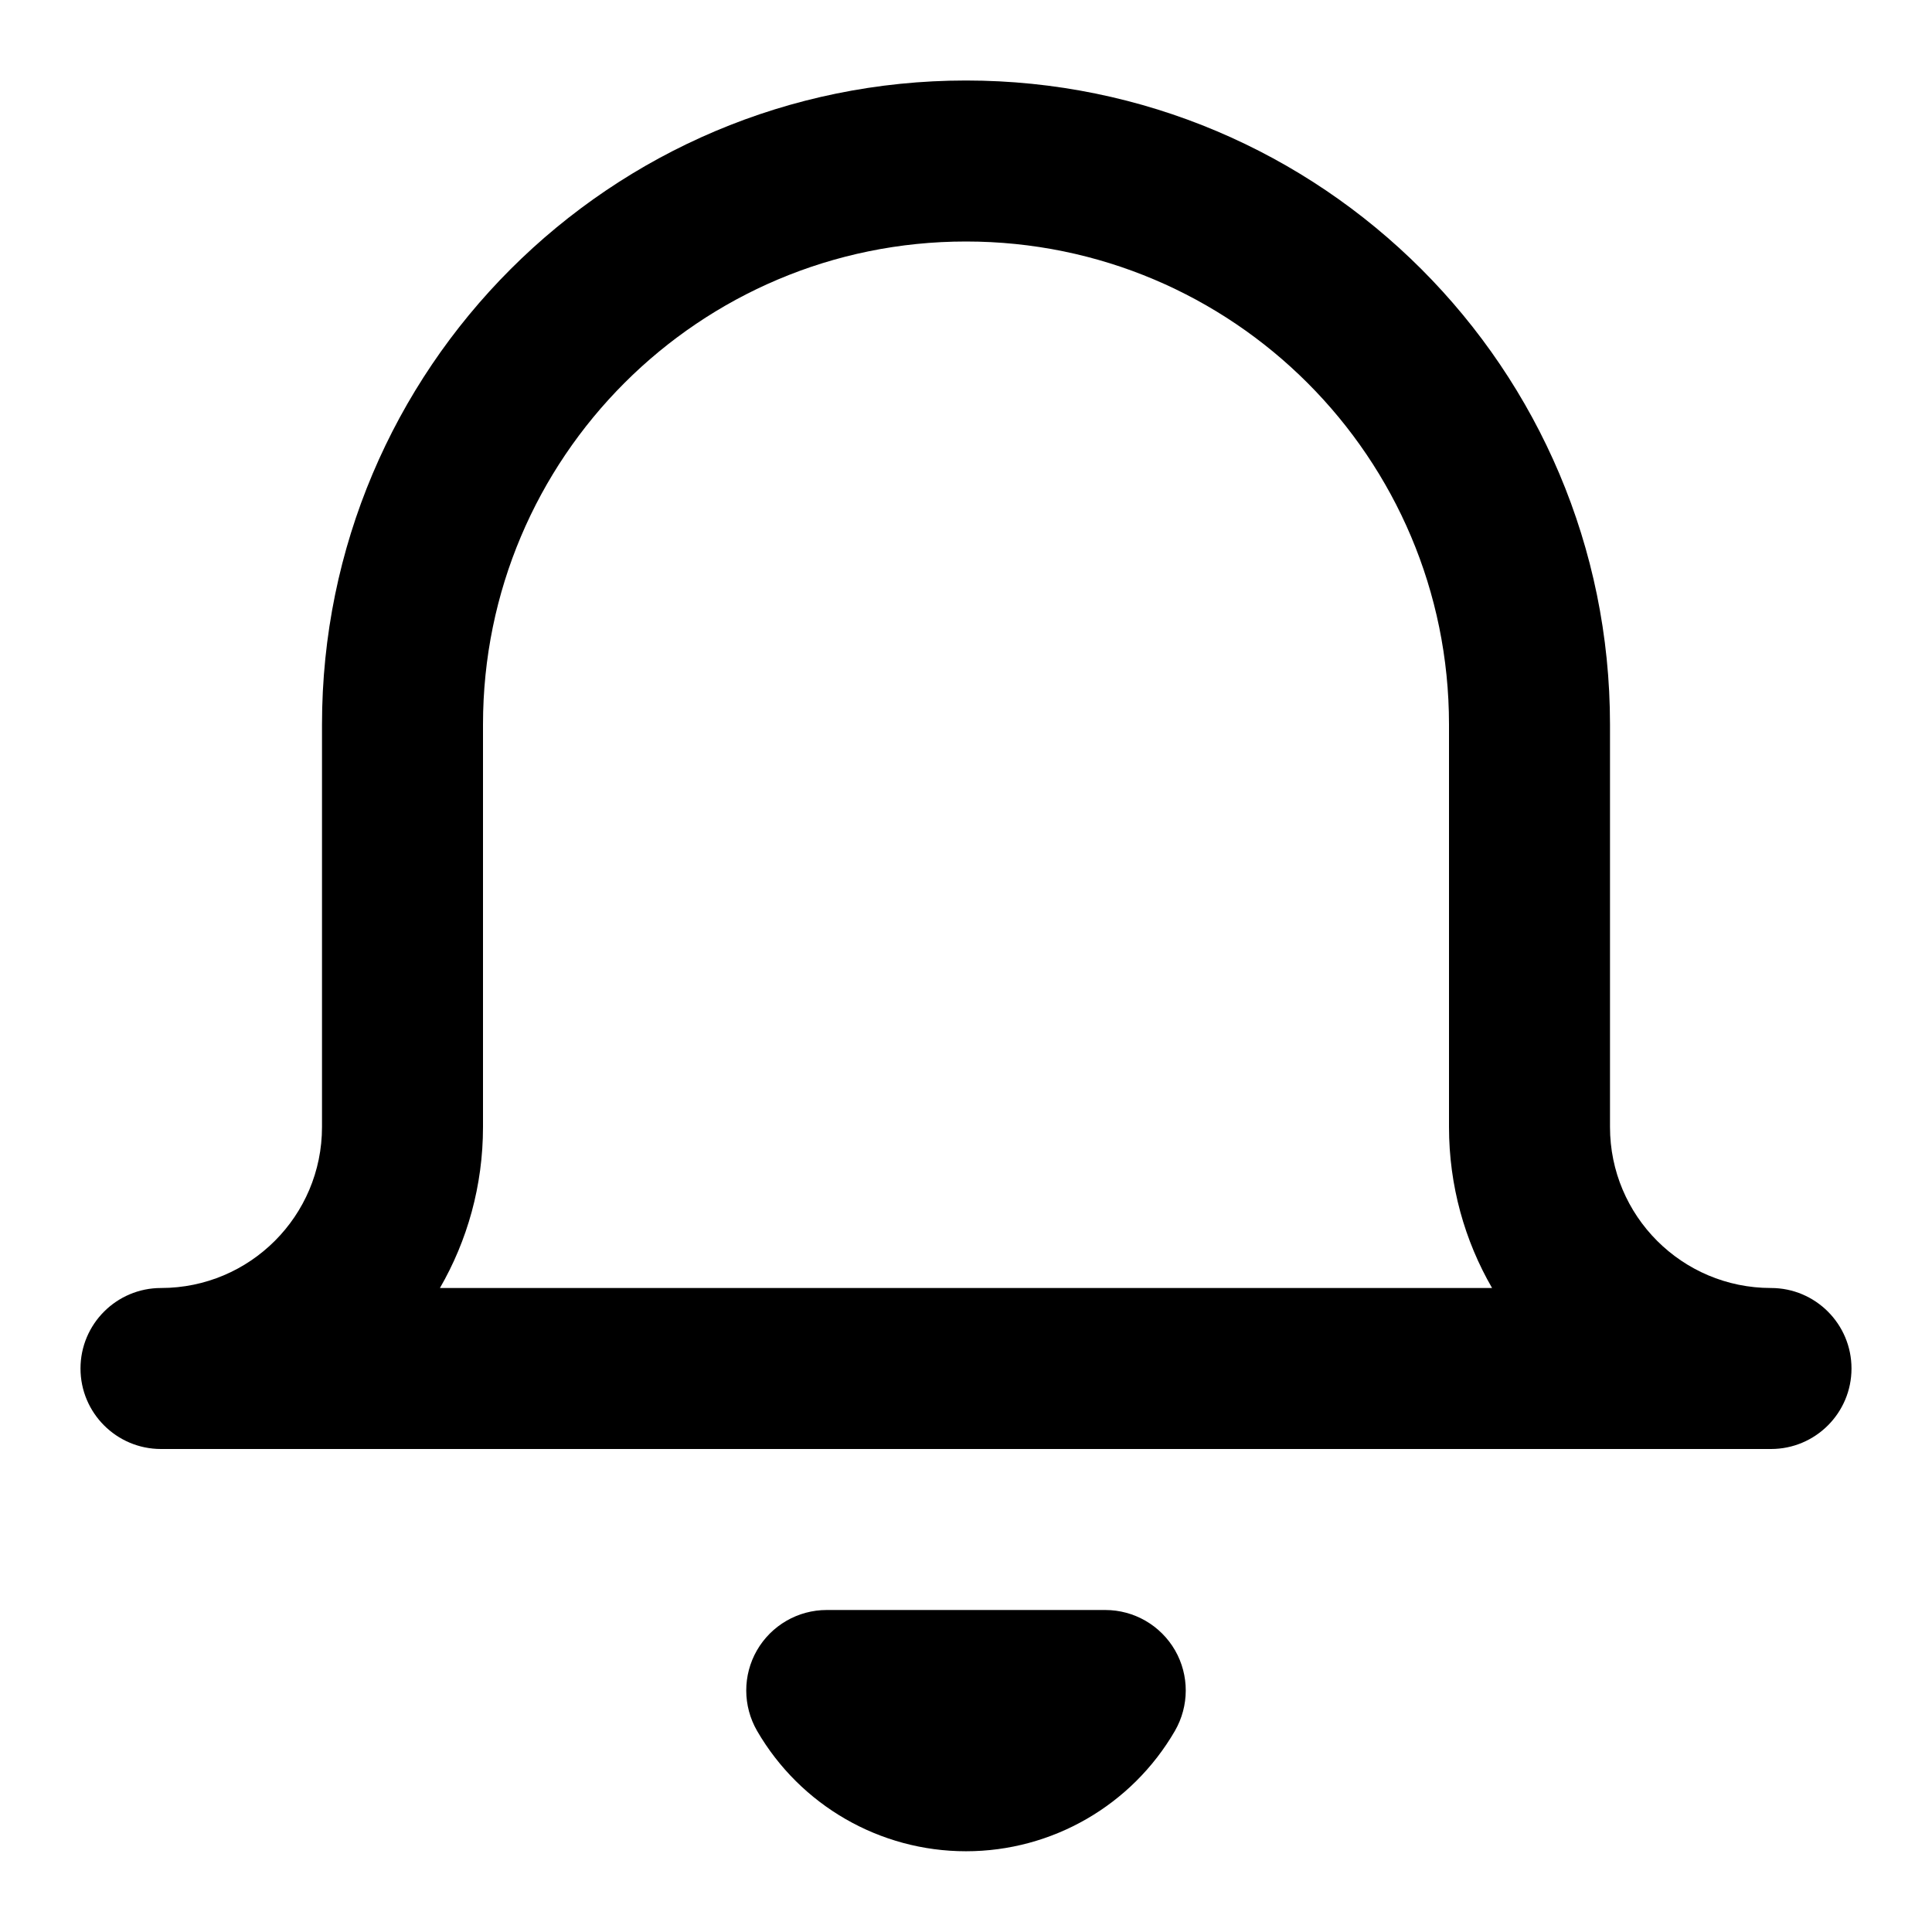
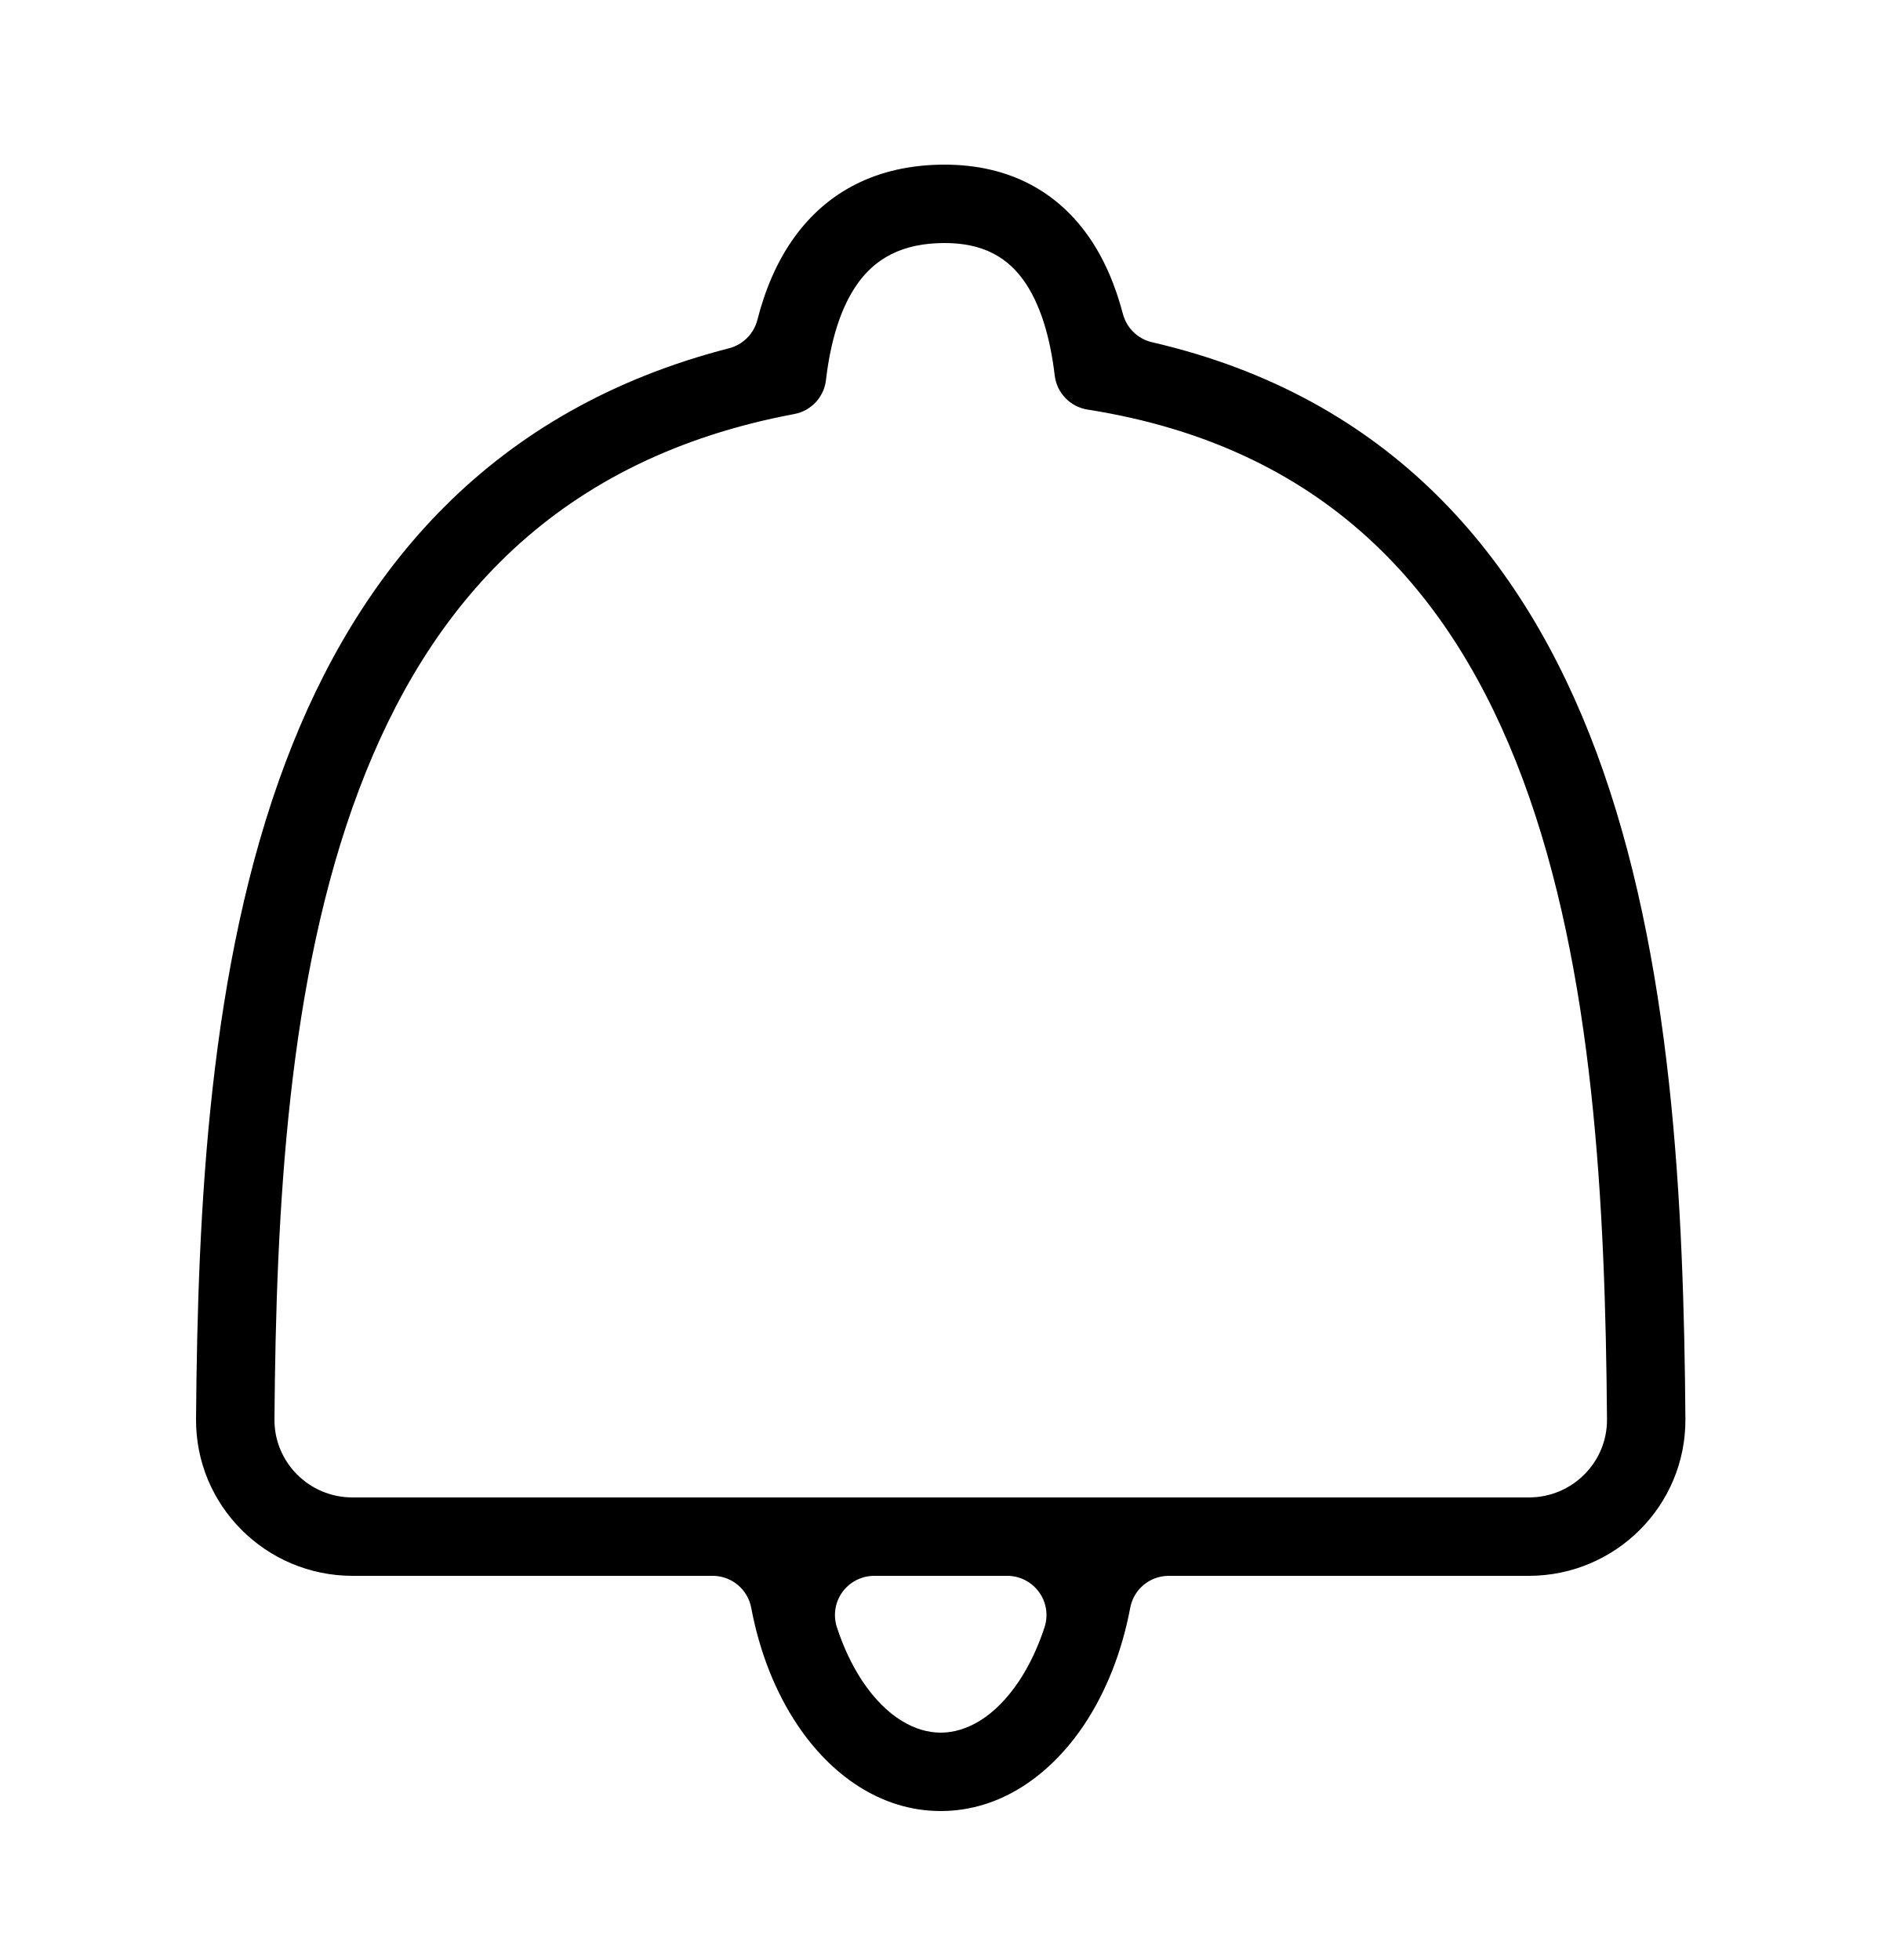
- <svg xmlns="http://www.w3.org/2000/svg" width="24" height="24" viewBox="0 0 24 24" fill="none">
-   <path fill-rule="evenodd" clip-rule="evenodd" d="M6 9C6 5.686 8.686 3 12 3C15.314 3 18 5.686 18 9V14C18 14.729 18.195 15.412 18.535 16H5.465C5.805 15.412 6 14.729 6 14V9ZM20 14C20 15.105 20.895 16 22 16C22.552 16 23 16.448 23 17C23 17.552 22.552 18 22 18H2C1.448 18 1 17.552 1 17C1 16.448 1.448 16 2 16C3.105 16 4 15.105 4 14V9C4 4.582 7.582 1 12 1C16.418 1 20 4.582 20 9V14ZM10.27 20C9.912 20 9.582 20.191 9.403 20.501C9.225 20.811 9.226 21.192 9.405 21.502C9.942 22.427 10.93 22.997 12 22.997C13.07 22.997 14.058 22.427 14.595 21.502C14.774 21.192 14.775 20.811 14.597 20.501C14.418 20.191 14.088 20 13.73 20H10.27Z" fill="black" />
+ <svg xmlns="http://www.w3.org/2000/svg" width="24" height="25" viewBox="0 0 24 25" fill="none">
+   <path fill-rule="evenodd" clip-rule="evenodd" d="M10.139 3.014C10.54 2.465 11.163 2.1 12.046 2.1C12.885 2.1 13.48 2.457 13.864 2.991C14.083 3.295 14.226 3.648 14.32 4.005C14.367 4.184 14.51 4.323 14.691 4.365C17.722 5.066 19.424 7.092 20.355 9.586C21.334 12.214 21.472 15.382 21.493 18.097C21.501 19.206 20.599 20.1 19.496 20.1H14.904C14.664 20.1 14.457 20.271 14.413 20.508C14.307 21.072 14.103 21.583 13.825 22C13.401 22.634 12.764 23.1 11.996 23.1C11.229 23.1 10.591 22.634 10.168 22C9.889 21.583 9.686 21.072 9.58 20.508C9.535 20.271 9.329 20.1 9.088 20.1H4.496C3.394 20.1 2.491 19.206 2.5 18.097C2.521 15.429 2.661 12.323 3.642 9.722C4.573 7.25 6.273 5.22 9.298 4.442C9.475 4.396 9.612 4.258 9.658 4.082C9.753 3.708 9.904 3.335 10.139 3.014ZM12.046 3.1C11.785 3.1 11.559 3.145 11.363 3.244C11.163 3.345 11.035 3.483 10.946 3.604C10.714 3.921 10.589 4.369 10.533 4.848C10.508 5.065 10.344 5.241 10.129 5.281C8.635 5.562 7.465 6.157 6.555 6.998C5.648 7.836 5.022 8.896 4.577 10.075C3.666 12.492 3.521 15.436 3.5 18.105C3.496 18.649 3.939 19.1 4.496 19.1H19.496C20.053 19.1 20.497 18.649 20.493 18.105C20.472 15.386 20.329 12.38 19.418 9.936C18.973 8.745 18.347 7.682 17.44 6.856C16.529 6.026 15.359 5.459 13.868 5.224C13.647 5.189 13.476 5.011 13.45 4.788C13.394 4.314 13.271 3.879 13.052 3.574C12.97 3.461 12.852 3.33 12.666 3.233C12.483 3.139 12.276 3.1 12.046 3.1ZM11.148 20.1C10.988 20.1 10.837 20.177 10.743 20.306C10.649 20.435 10.623 20.602 10.672 20.754C10.756 21.014 10.868 21.247 10.999 21.445C11.307 21.904 11.671 22.1 11.996 22.1C12.322 22.1 12.686 21.904 12.993 21.445C13.125 21.247 13.236 21.014 13.321 20.754C13.37 20.602 13.344 20.435 13.249 20.306C13.155 20.177 13.005 20.1 12.845 20.1H11.148Z" fill="black" />
</svg>
